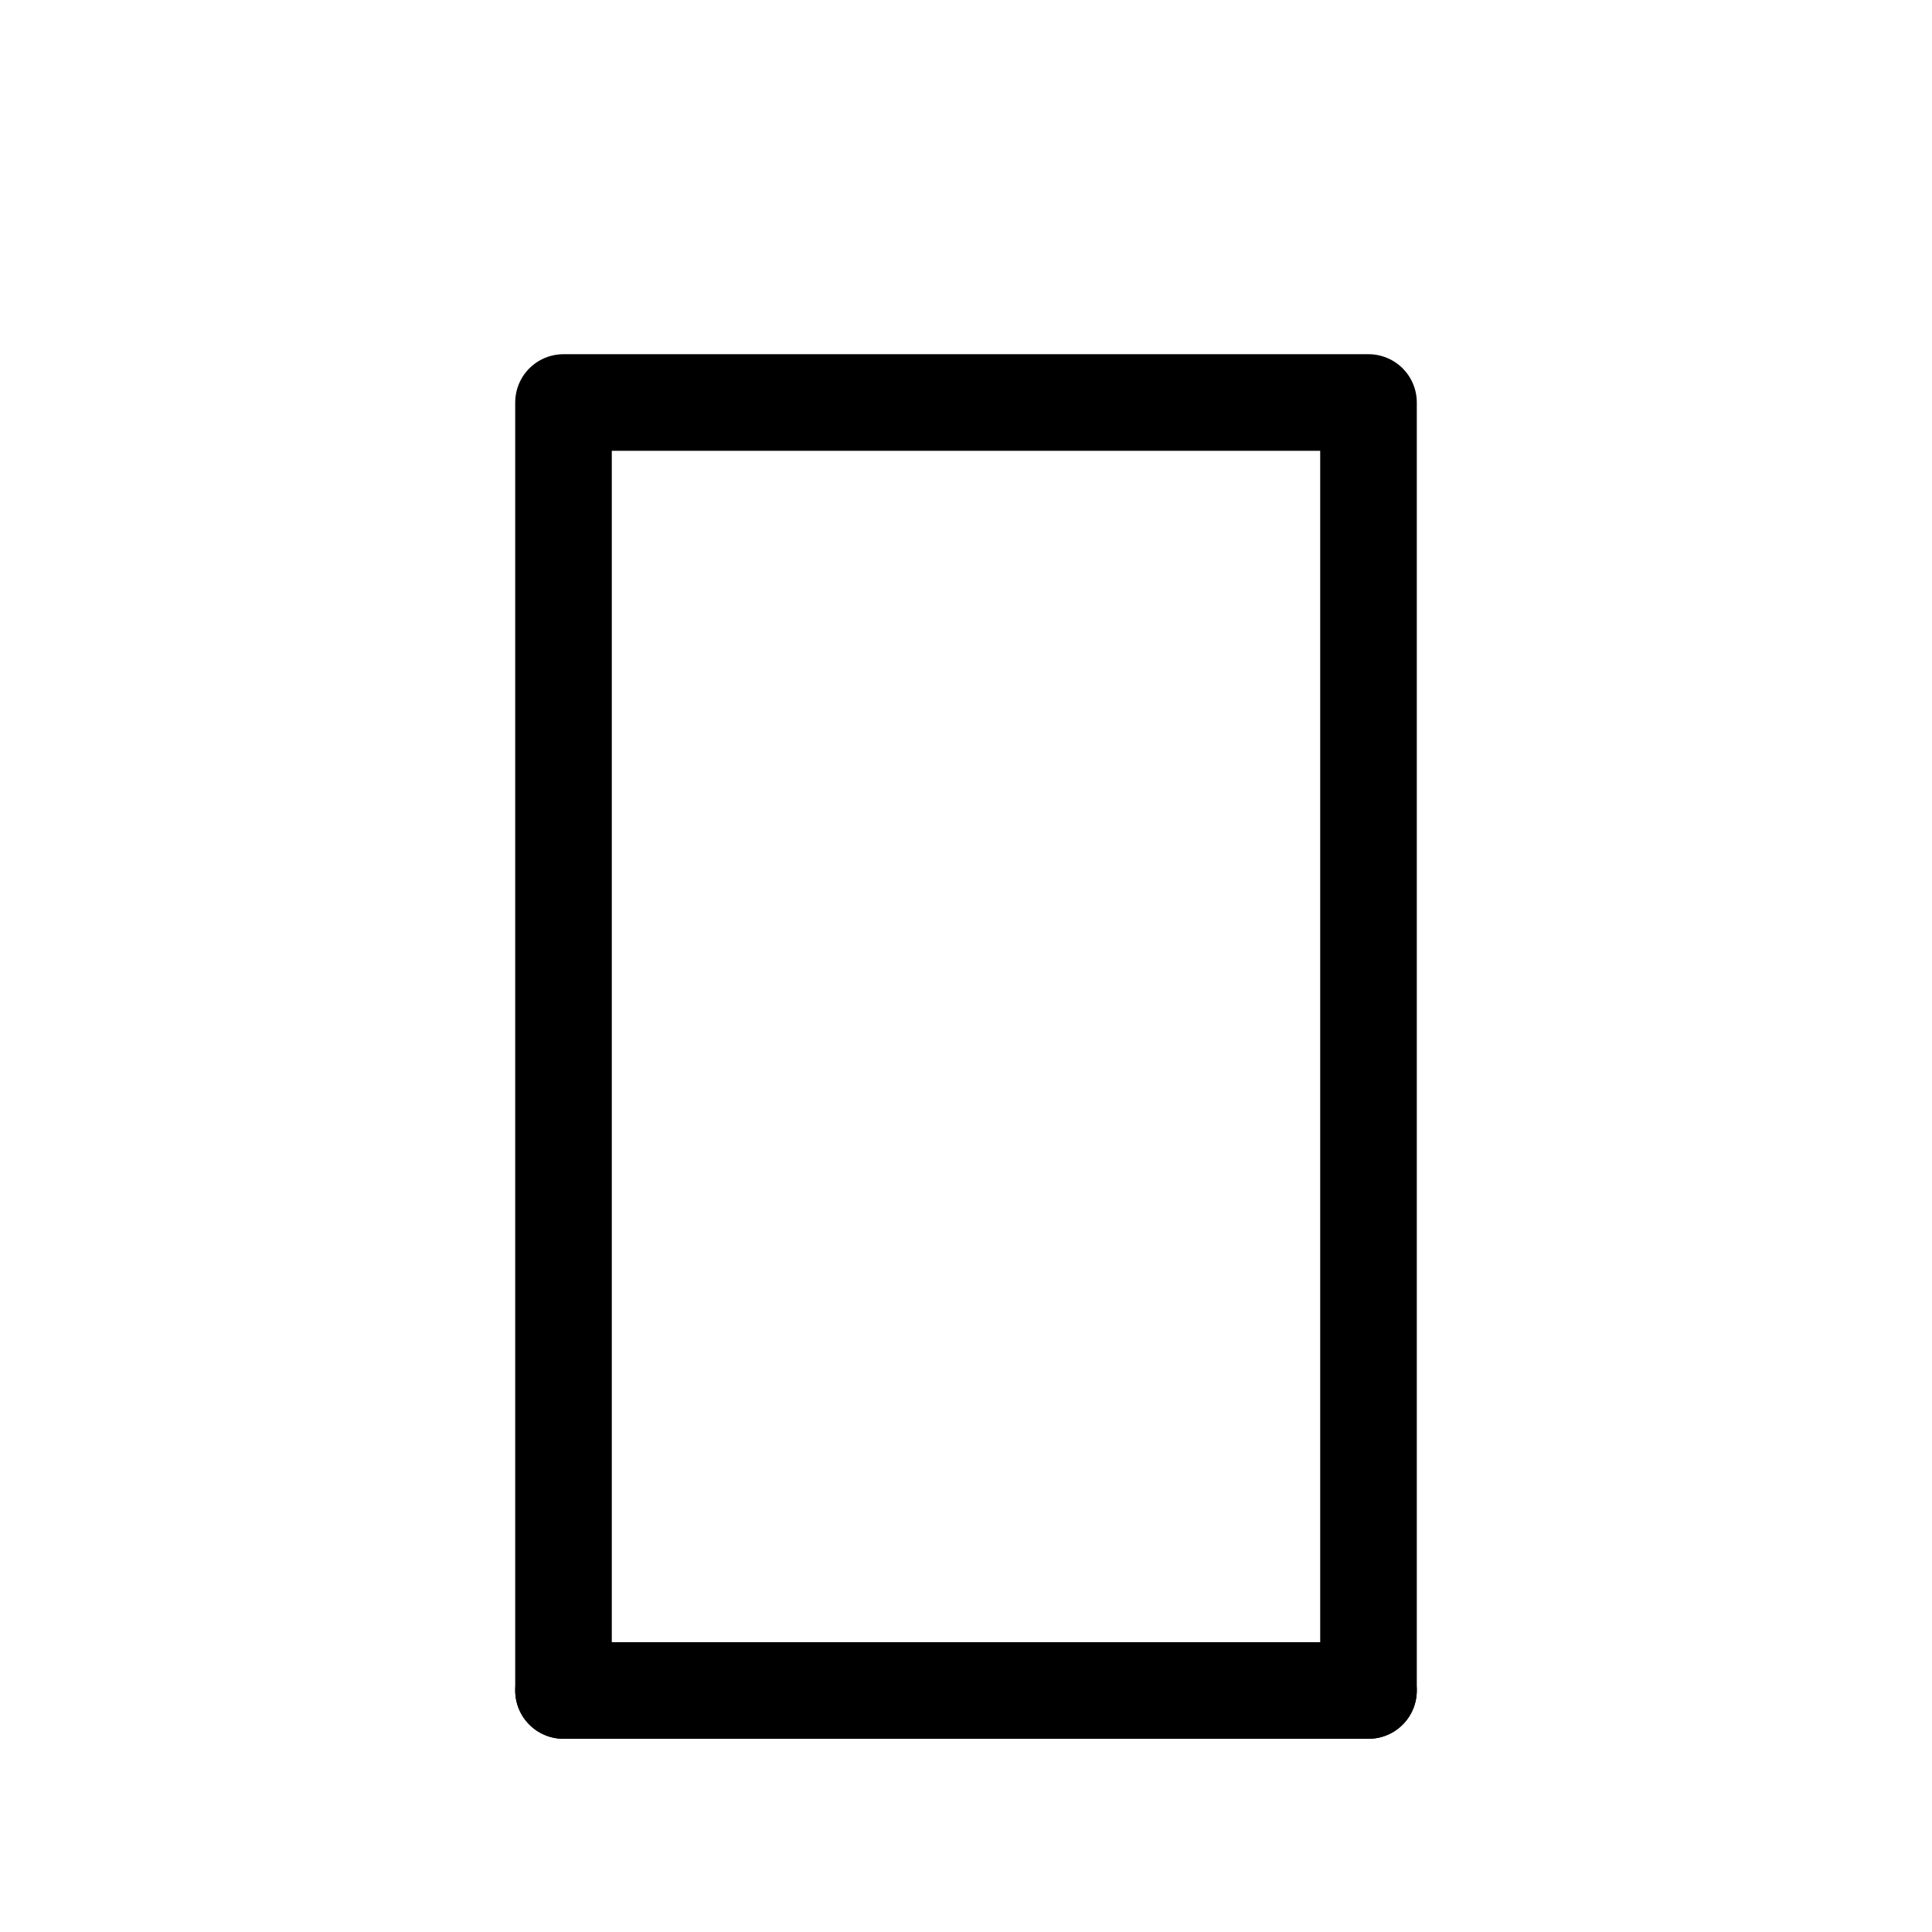
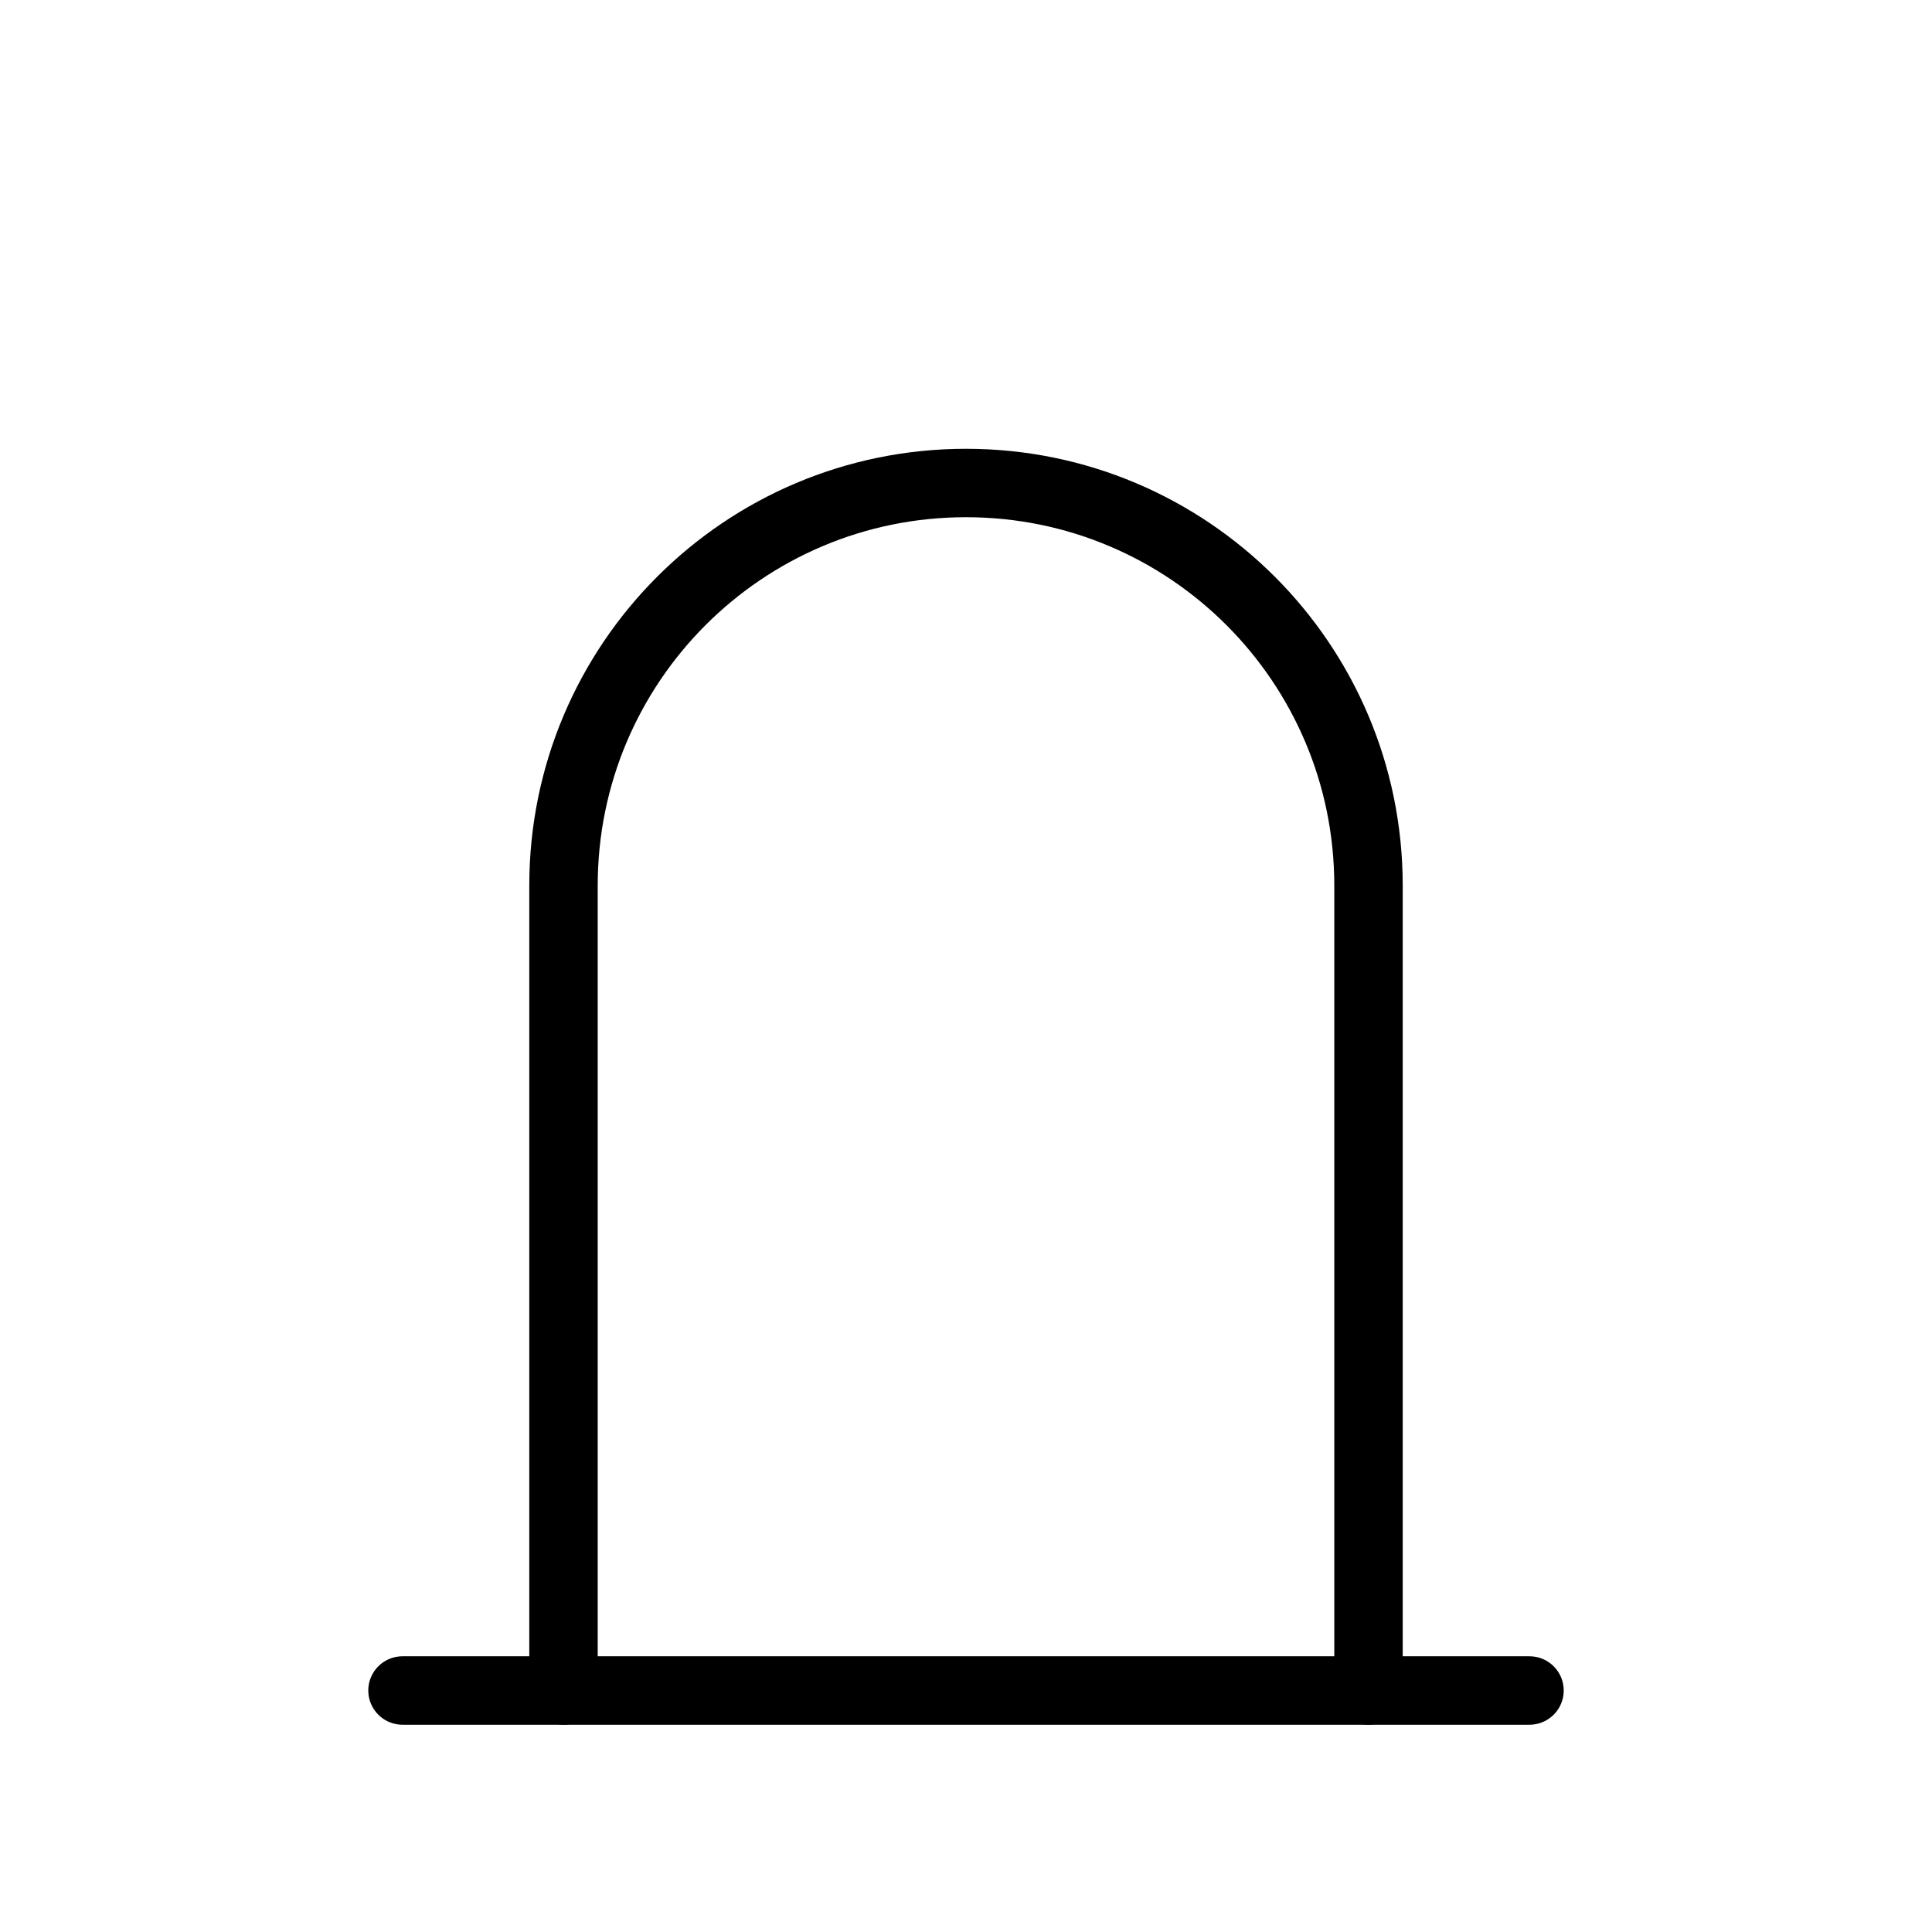
- <svg xmlns="http://www.w3.org/2000/svg" viewBox="0 0 24 24" fill="none" stroke="black" stroke-width="1.2" stroke-linecap="round" stroke-linejoin="round">
-   <path d="M7 21V5h10v16" />
-   <path d="M7 21h10" />
+ <svg xmlns="http://www.w3.org/2000/svg" viewBox="0 0 24 24" fill="none" stroke="black" stroke-width="0.85" stroke-linecap="round" stroke-linejoin="round">
+   <path d="M7 21V11a5 5 0 0 1 10 0v10" />
+   <path d="M5 21h14" />
</svg>
